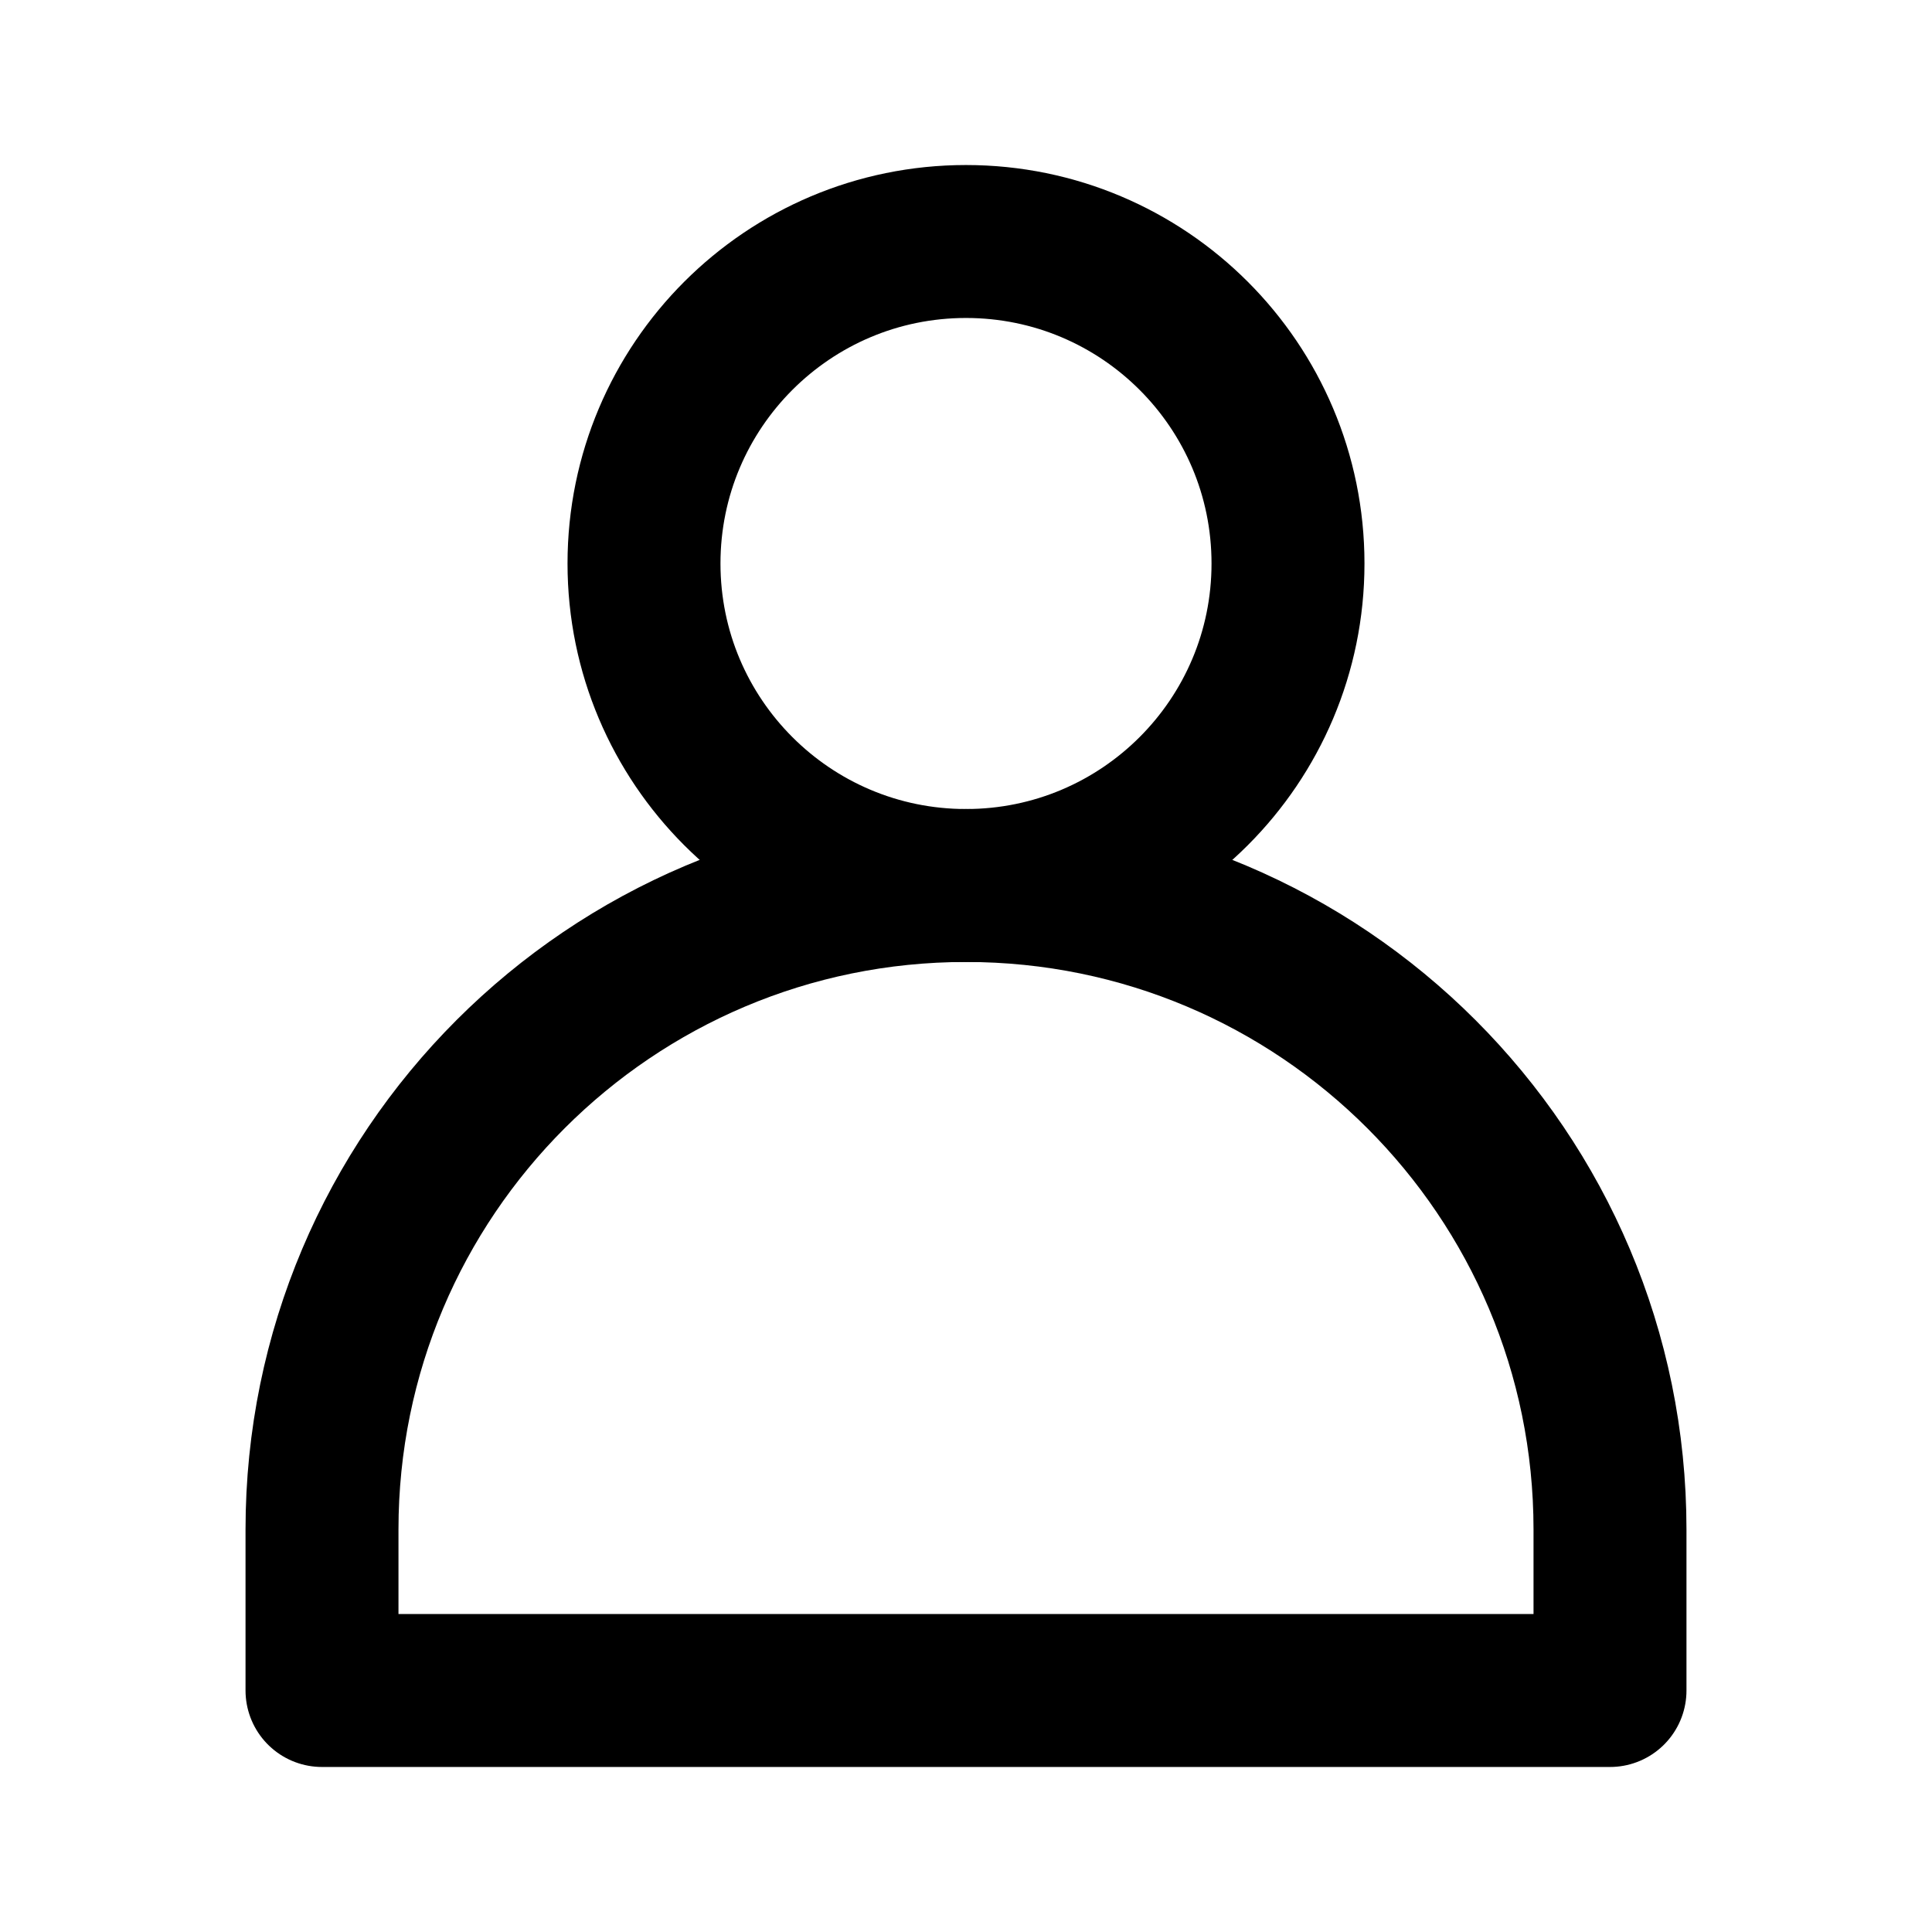
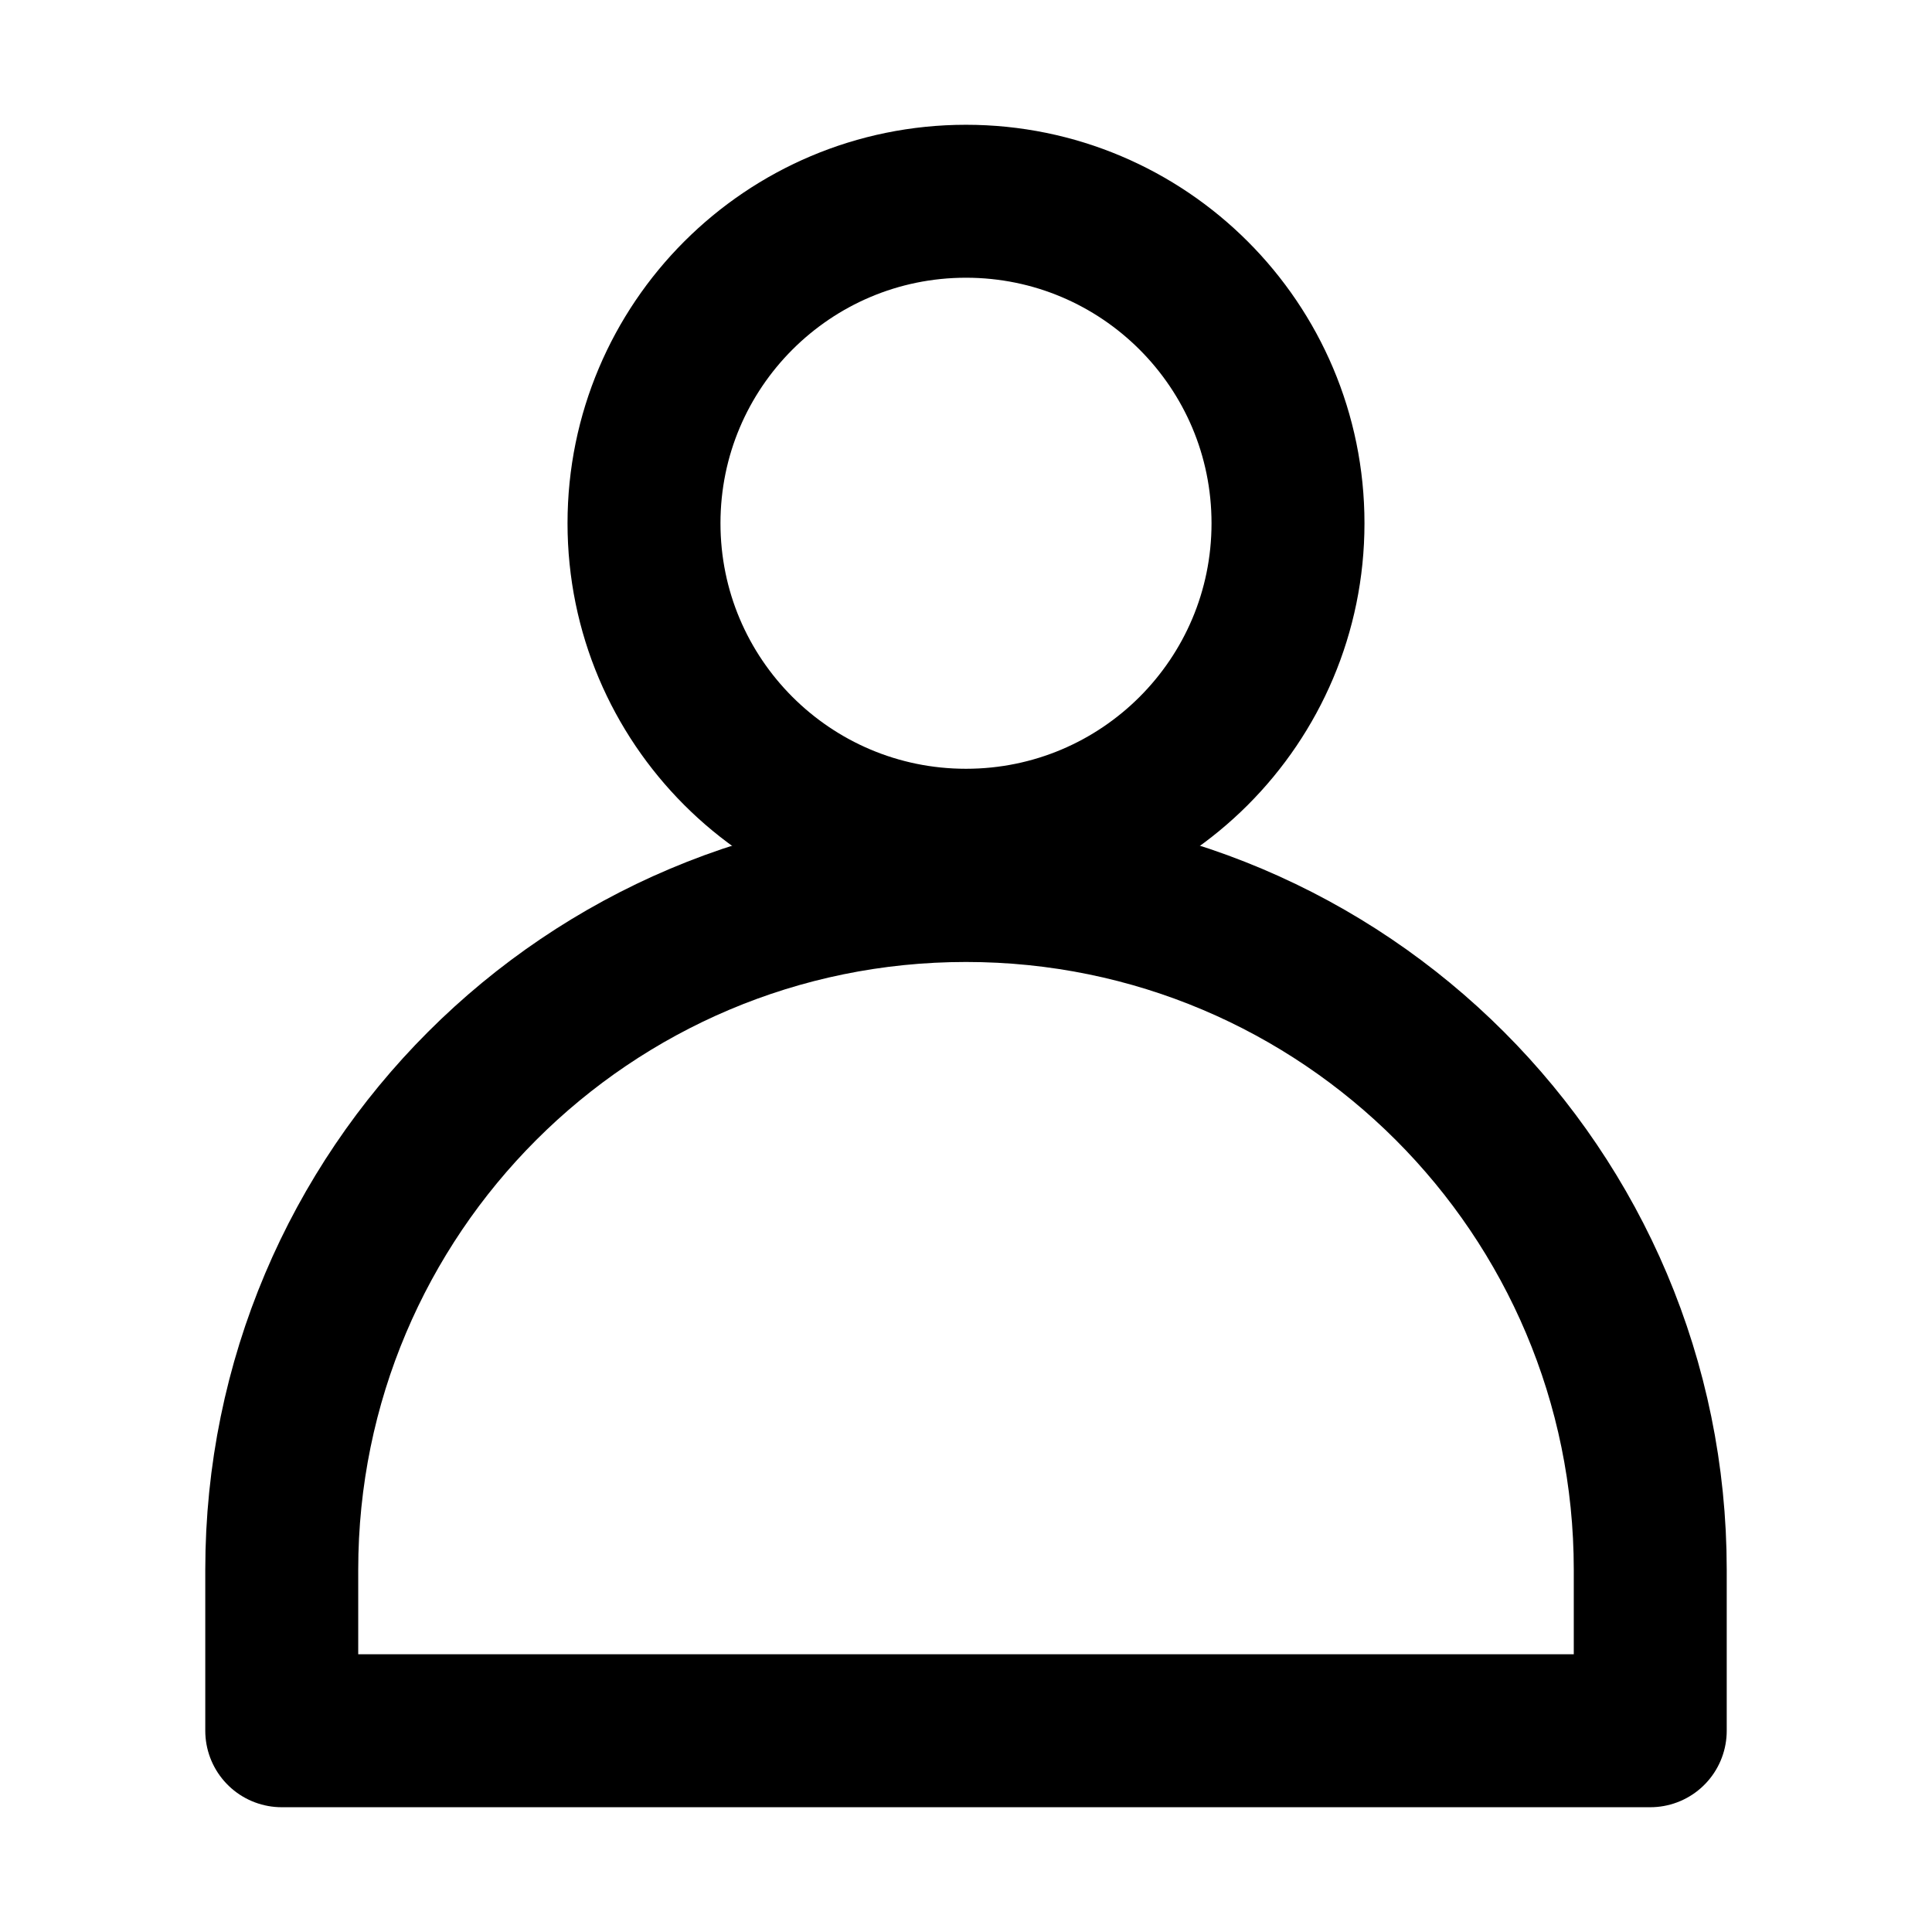
<svg xmlns="http://www.w3.org/2000/svg" width="24" height="24" viewBox="0 0 24 24" fill="none" stroke="currentColor" stroke-width="1.9" stroke-linecap="round" stroke-linejoin="round">
-   <circle cx="12" cy="7" r="4" />
-   <path d="M4 21v-2a8 8 0 0 1 16 0v2z" />
+   <circle cx="12" cy="6.5" r="4" />
+   <path d="M3.5 21.5v-2a8.5 8.5 0 0 1 17 0v2h-17Z" />
</svg>
